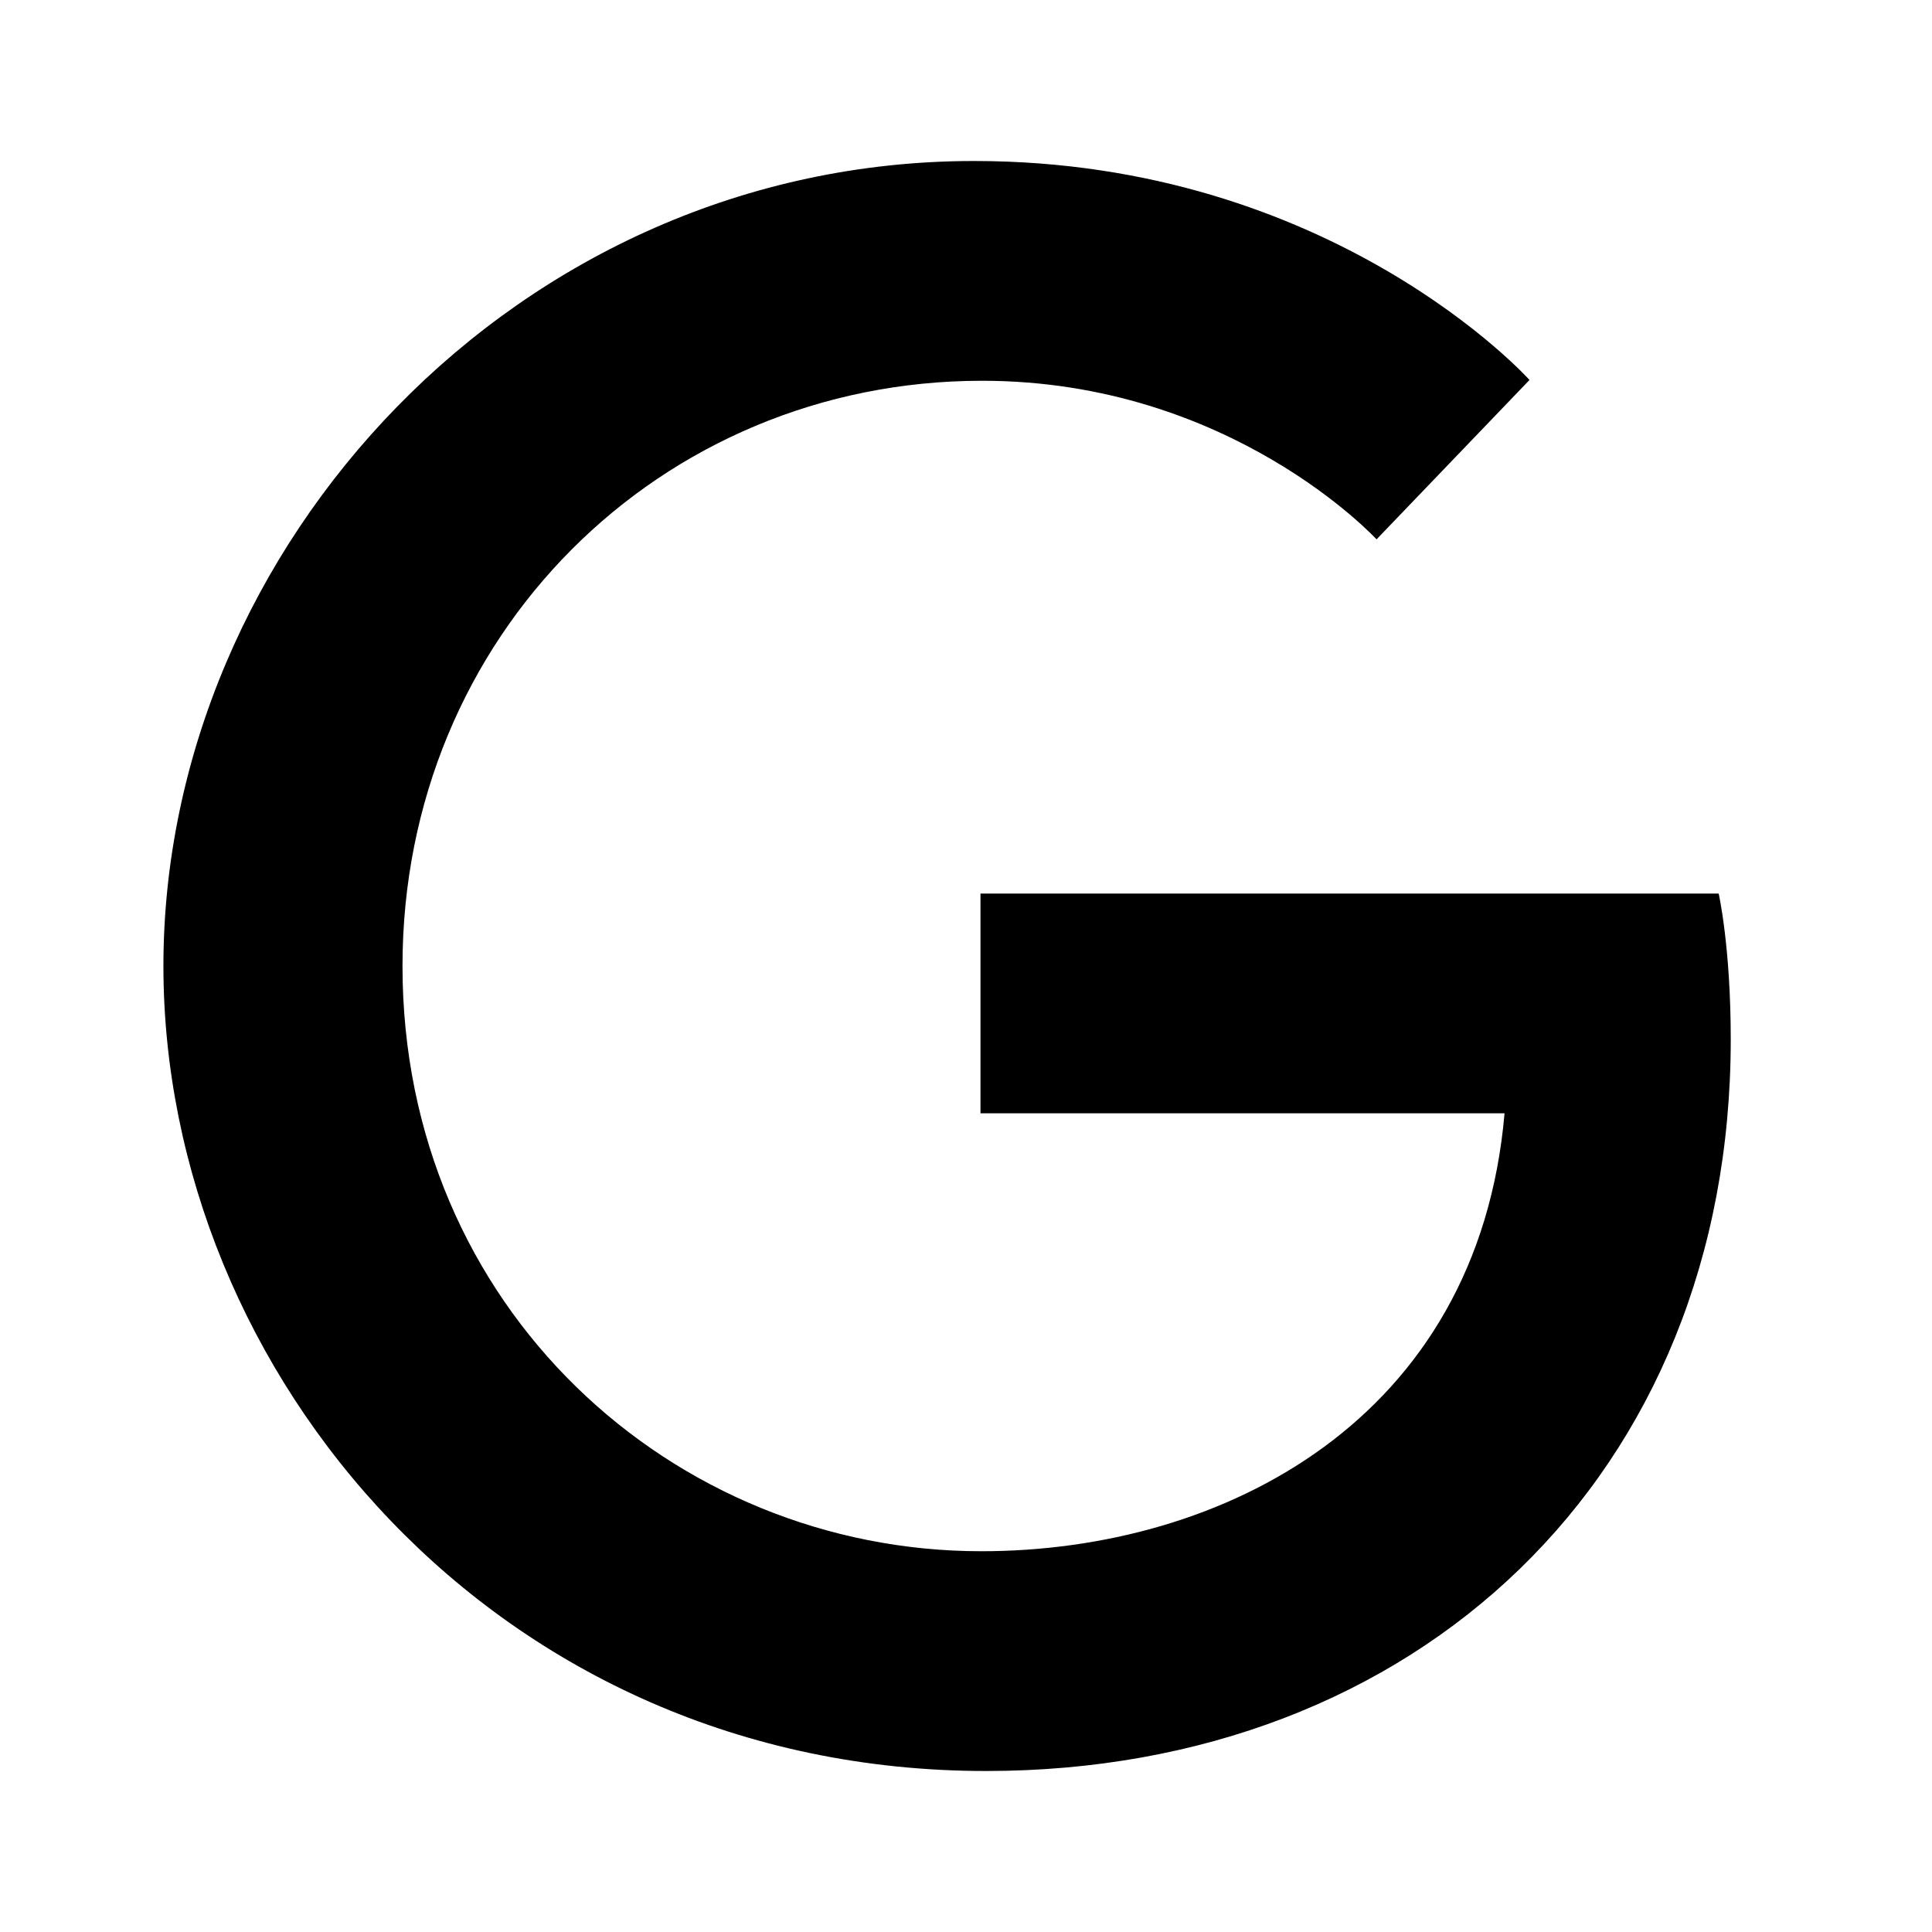
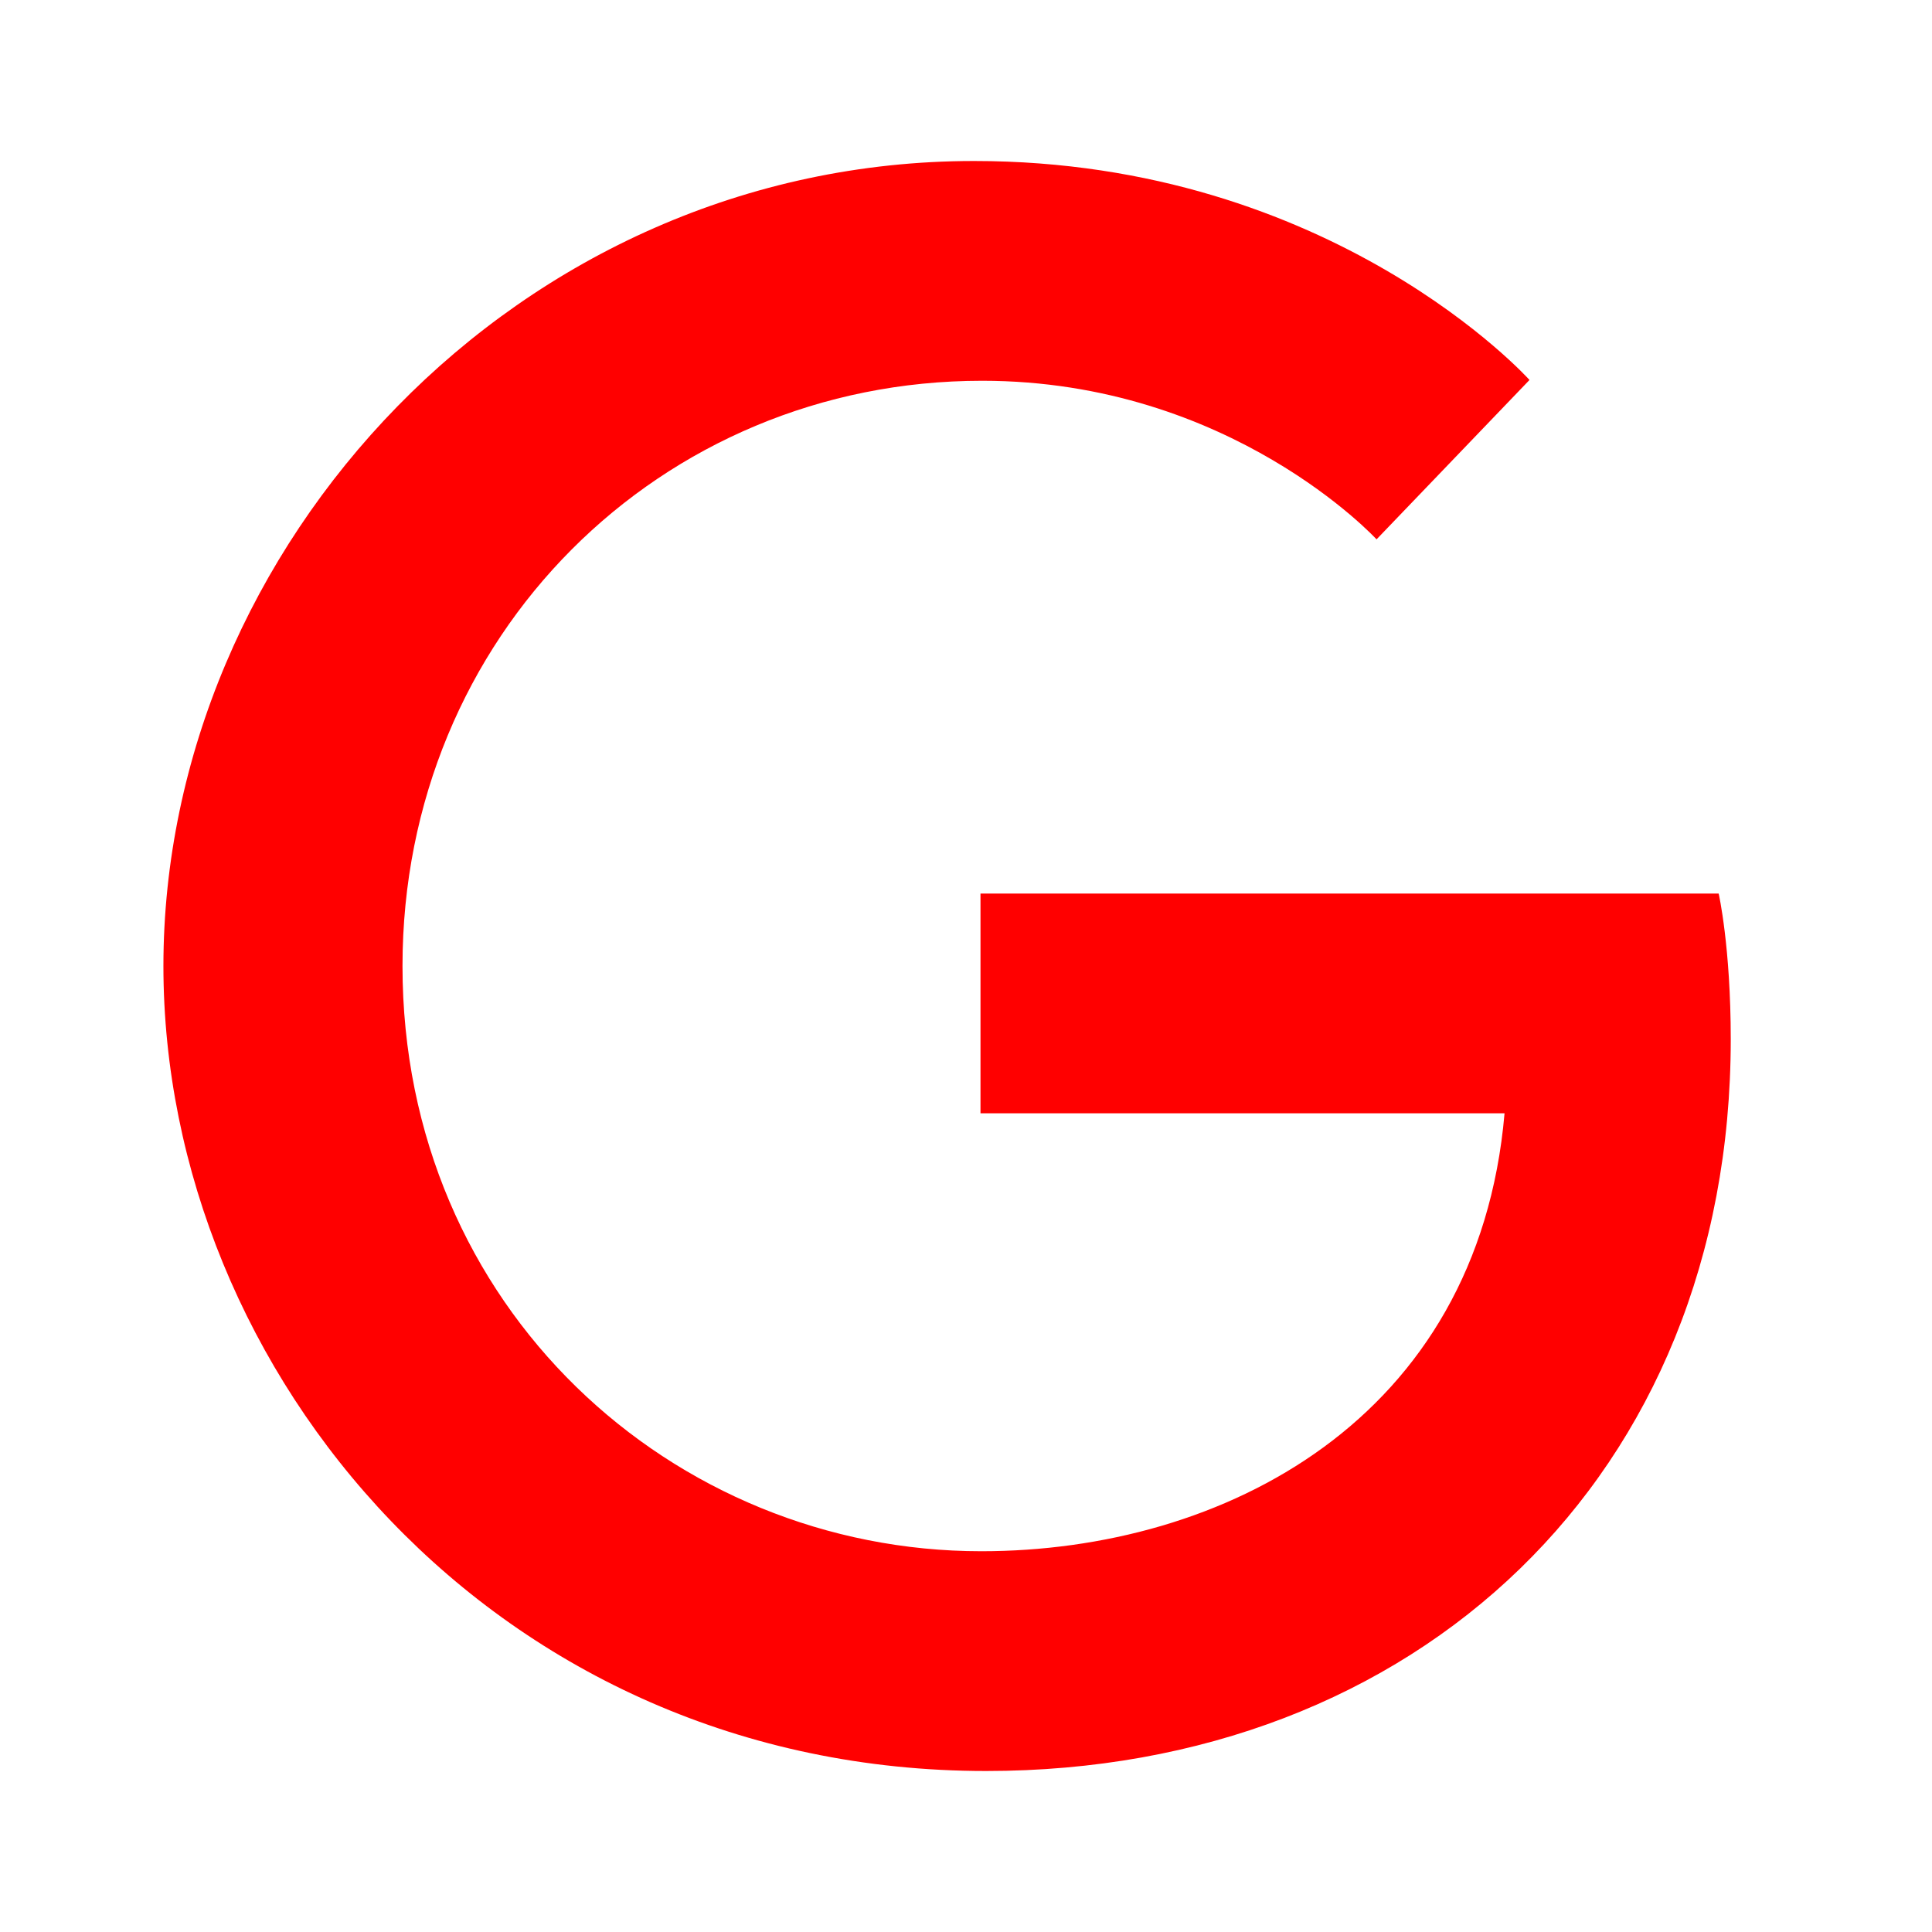
<svg xmlns="http://www.w3.org/2000/svg" aria-hidden="true" role="img" font-size="1.375rem" class="iconify iconify--mdi" width="1em" height="1em" viewBox="0 0 24 24">
-   <path fill="currentColor" d="M21.35 11.1h-9.17v2.73h6.51c-.33 3.81-3.5 5.44-6.5 5.44C8.36 19.27 5 16.25 5 12c0-4.1 3.2-7.27 7.2-7.27c3.09 0 4.9 1.97 4.9 1.97L19 4.72S16.56 2 12.1 2C6.42 2 2.03 6.8 2.03 12c0 5.05 4.13 10 10.22 10c5.35 0 9.25-3.67 9.25-9.09c0-1.15-.15-1.81-.15-1.81Z" />
+   <path fill="red" d="M21.35 11.1h-9.17v2.73h6.51c-.33 3.81-3.5 5.44-6.5 5.44C8.36 19.27 5 16.25 5 12c0-4.1 3.2-7.27 7.2-7.27c3.09 0 4.9 1.97 4.9 1.97L19 4.72S16.56 2 12.1 2C6.42 2 2.03 6.8 2.03 12c0 5.05 4.13 10 10.22 10c5.35 0 9.25-3.67 9.25-9.09c0-1.15-.15-1.81-.15-1.81Z" />
</svg>
